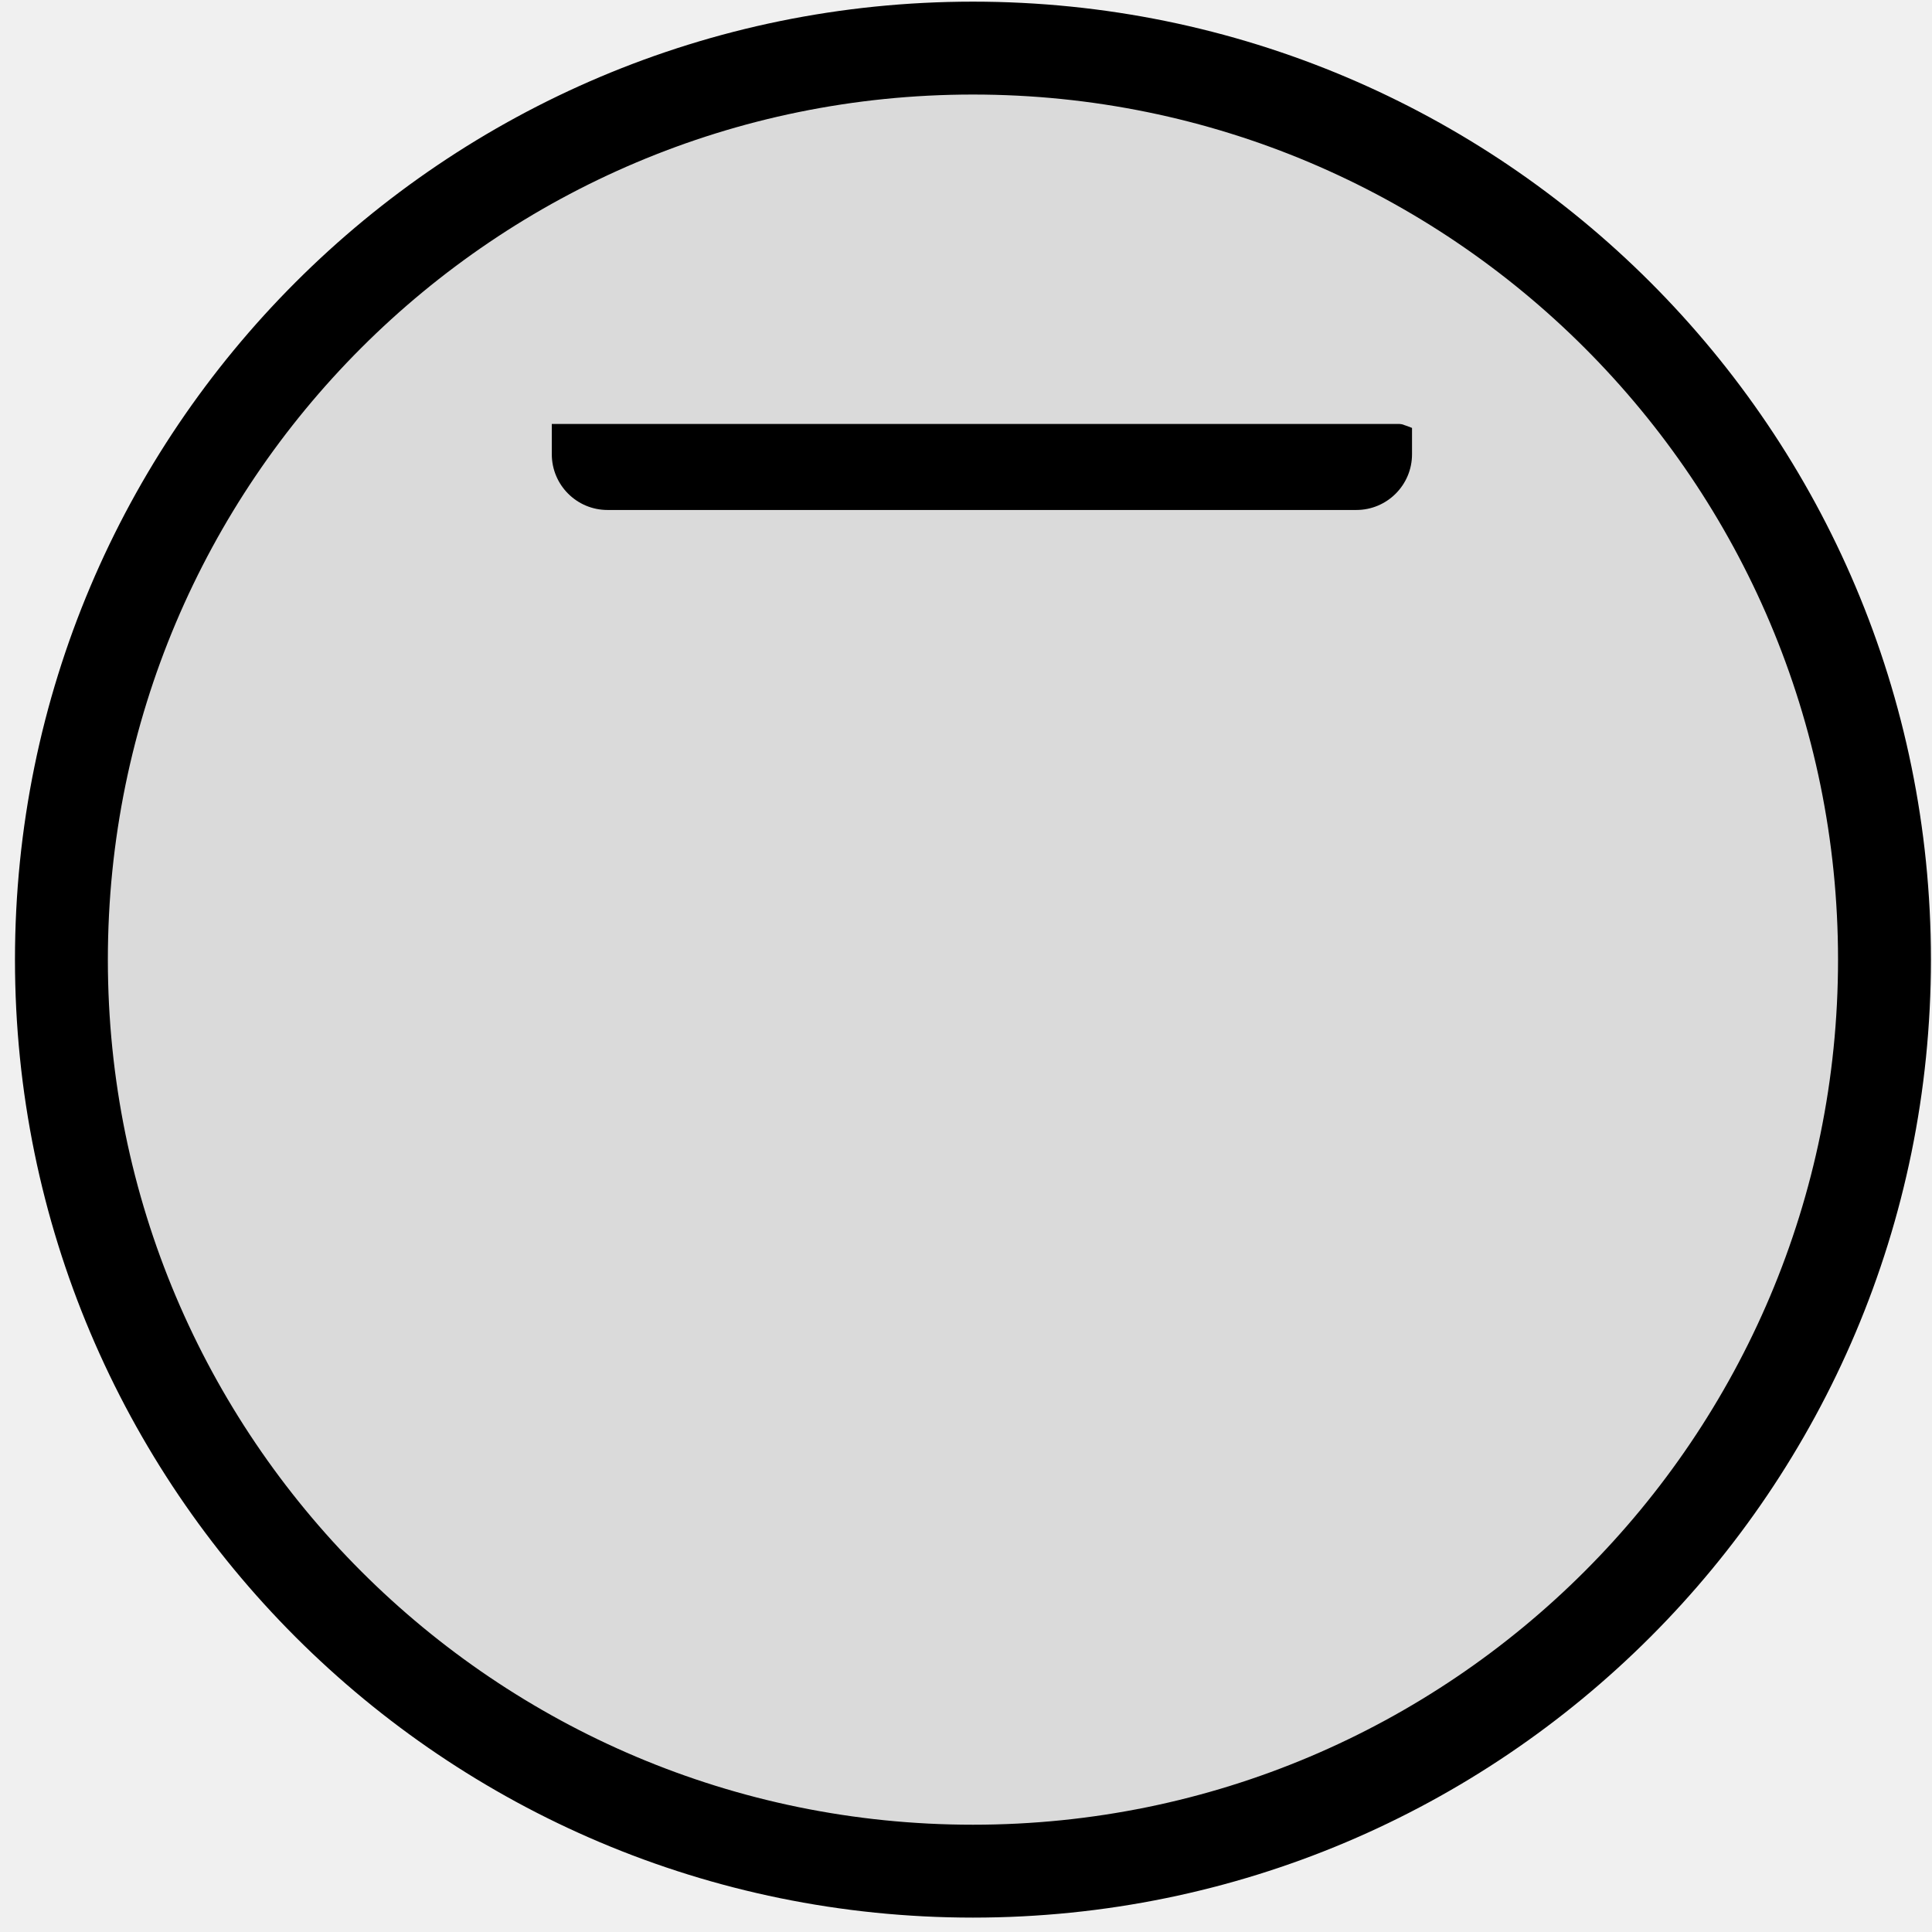
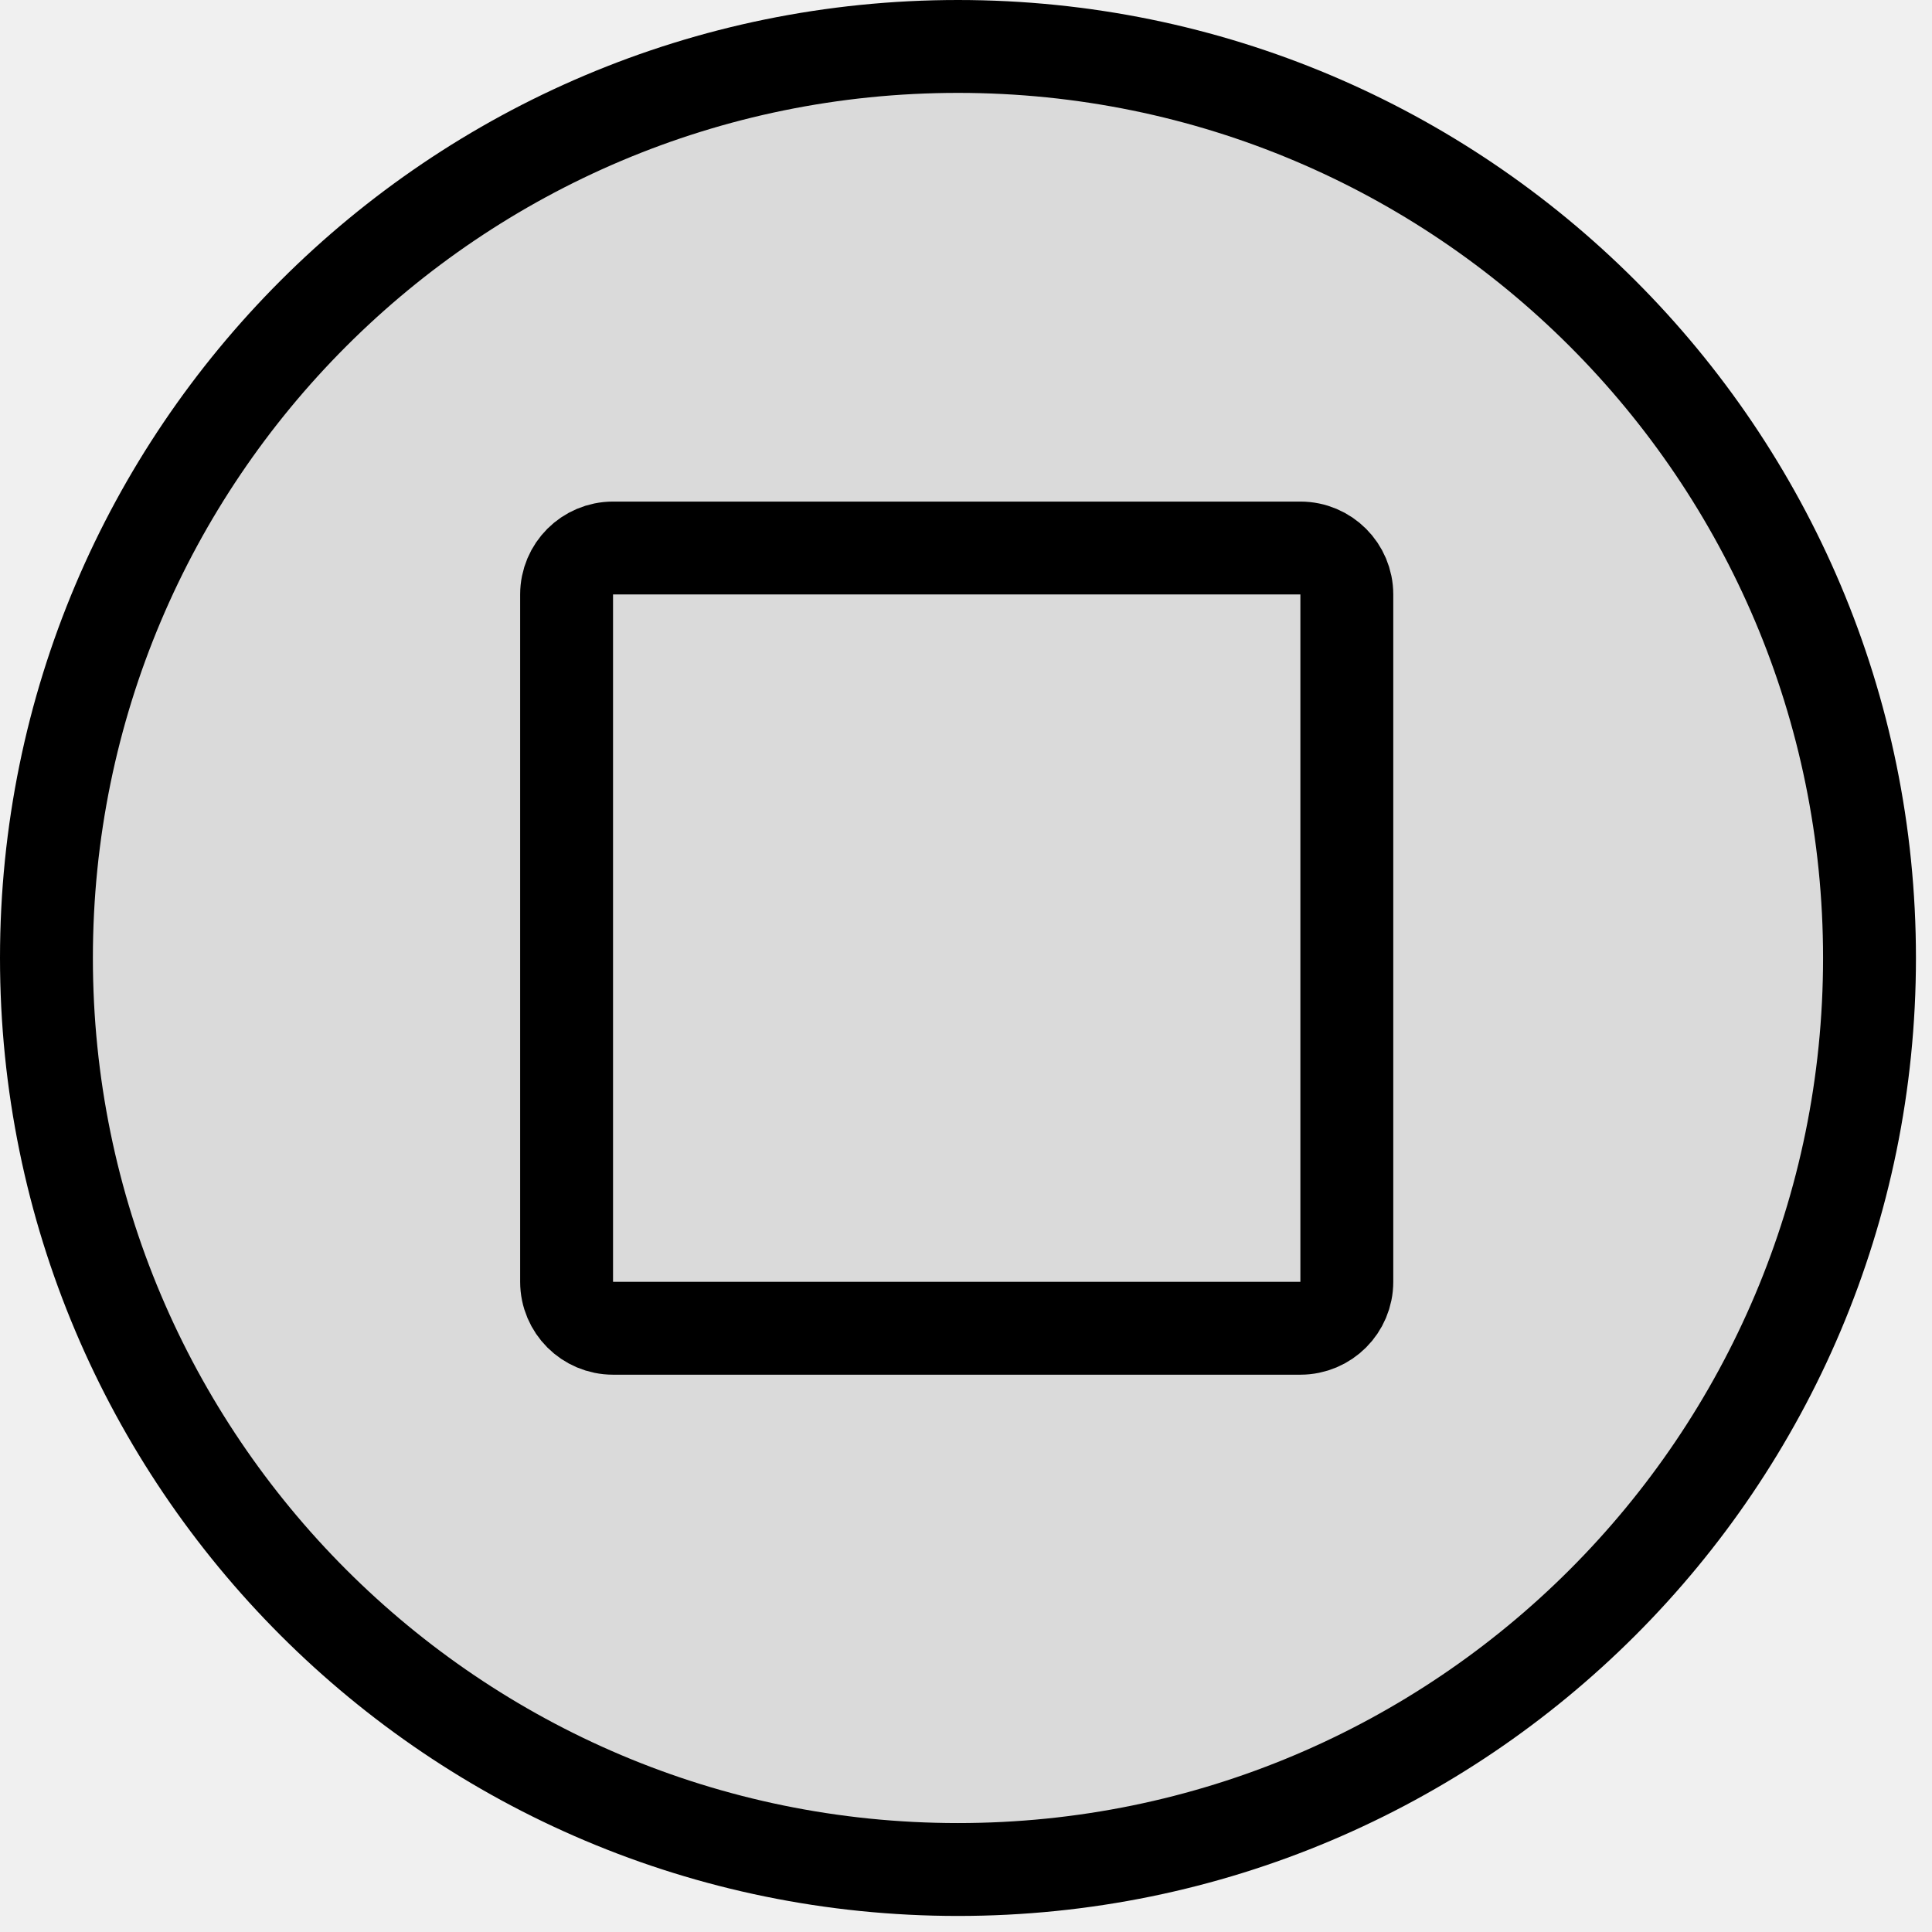
<svg xmlns="http://www.w3.org/2000/svg" width="104" height="104" viewBox="0 0 104 104" fill="none">
-   <circle cx="52.374" cy="51.657" r="49.068" fill="#DADADA" stroke="black" stroke-width="5" />
-   <mask id="path-2-inside-1_739_143" fill="white">
-     <rect x="76.009" y="27.452" width="46.306" height="47.271" rx="3" transform="rotate(90 76.0093 27.4521)" />
-   </mask>
-   <rect x="76.009" y="27.452" width="46.306" height="47.271" rx="3" transform="rotate(90 76.0093 27.4521)" stroke="black" stroke-width="10" mask="url(#path-2-inside-1_739_143)" />
+   <circle cx="51.568" cy="51.568" r="49.068" fill="#DADADA" stroke="black" stroke-width="5" />
+   <rect x="30.5" y="29.5" width="42" height="42" rx="2.5" stroke="black" stroke-width="5" />
</svg>
